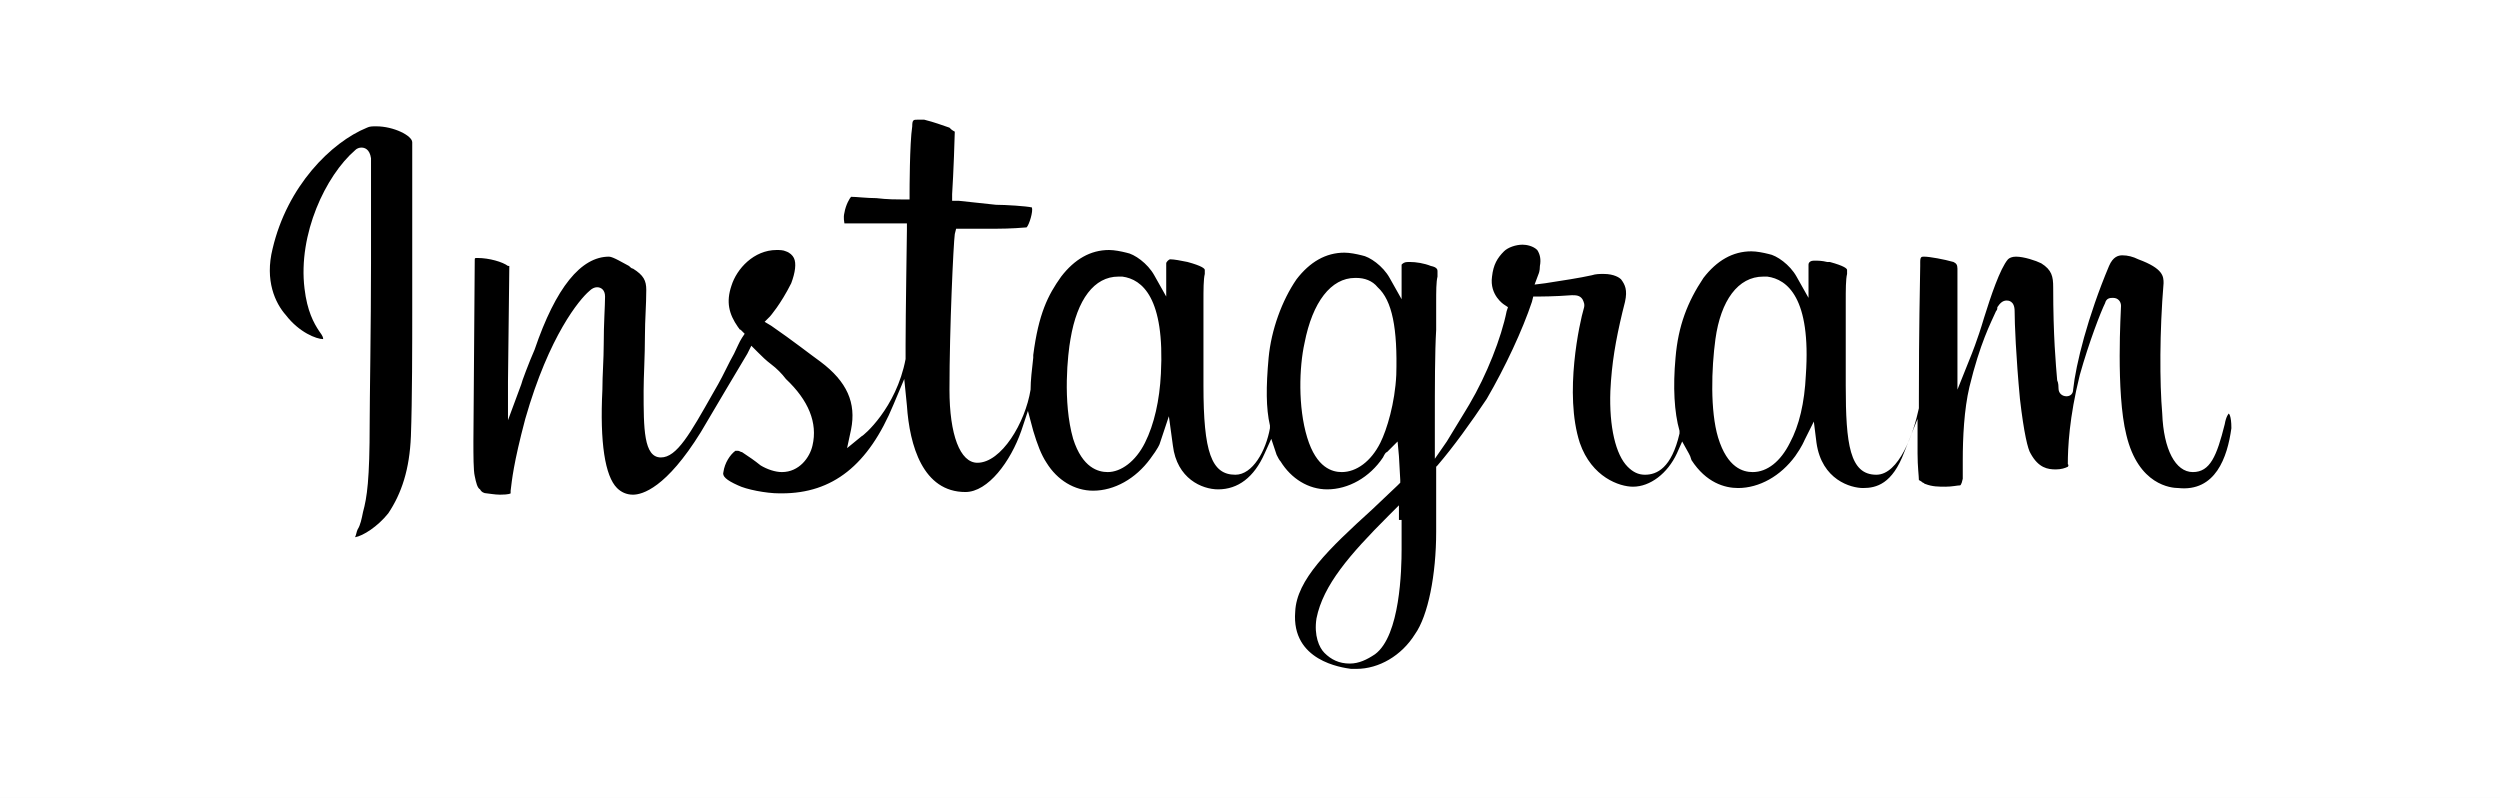
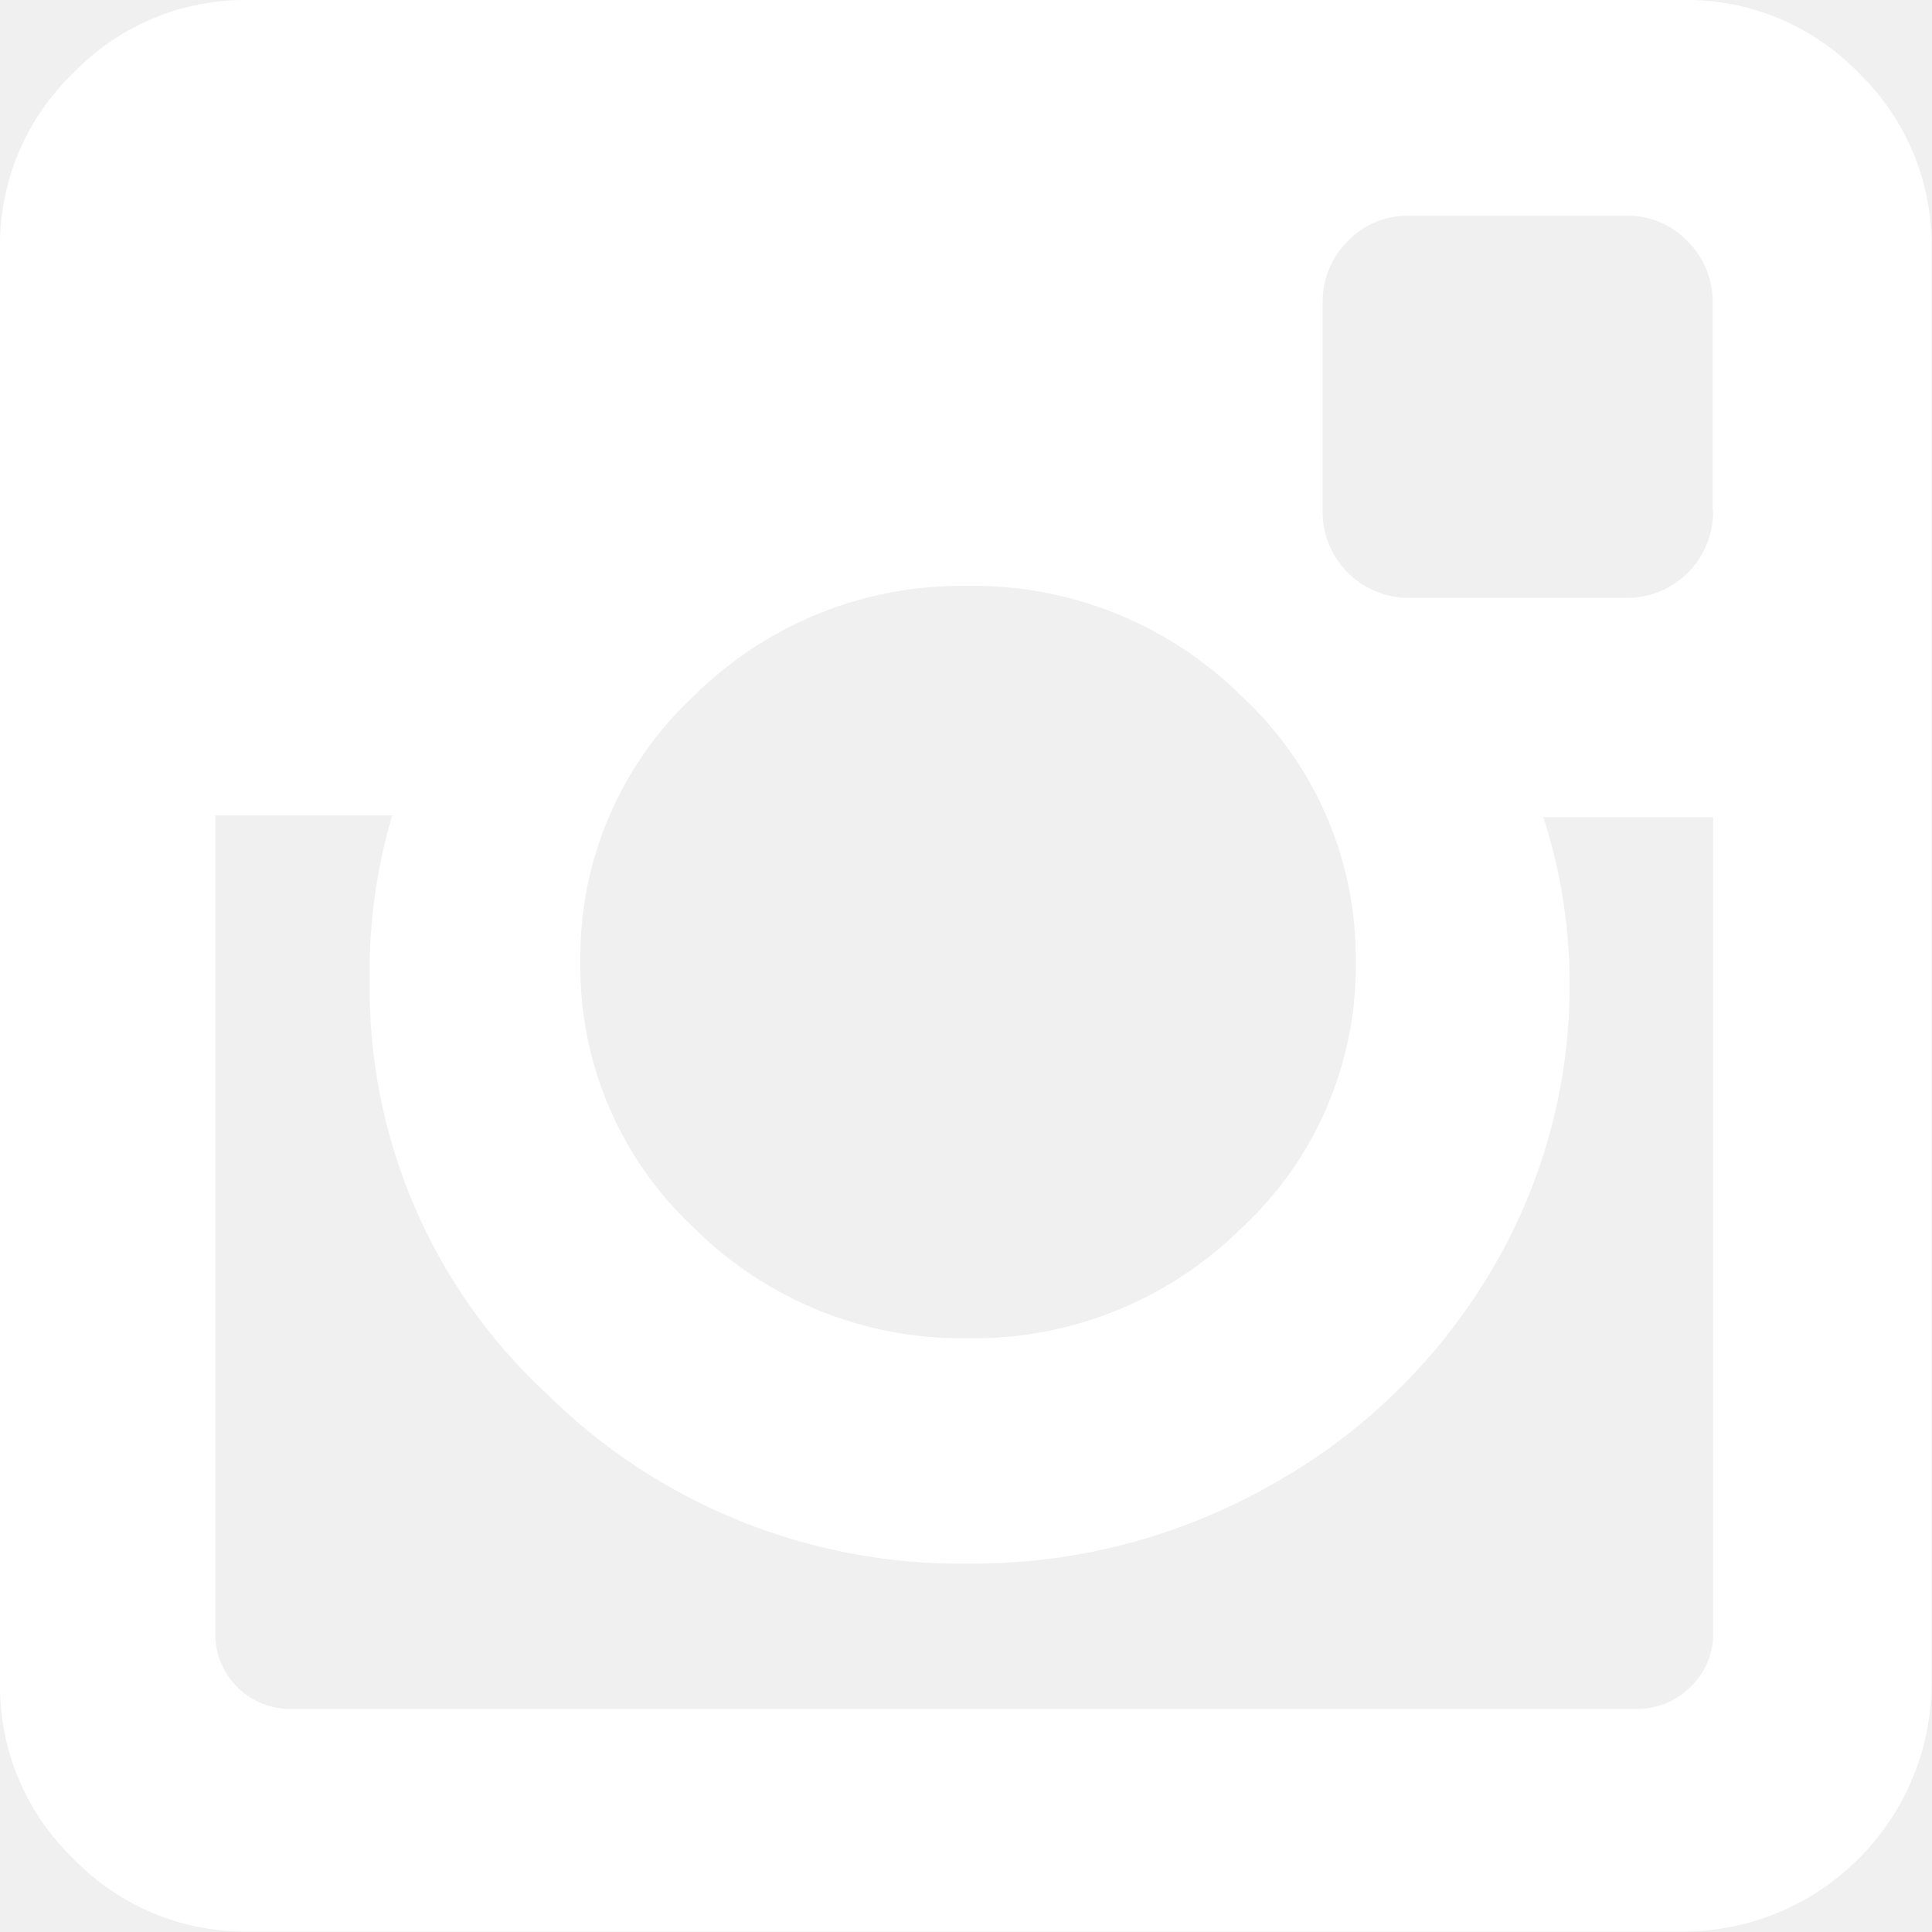
- <svg xmlns="http://www.w3.org/2000/svg" version="1.1" id="Layer_1" x="0px" y="0px" viewBox="0 0 188 60" style="enable-background:new 0 0 188 60;" xml:space="preserve">
-   <style type="text/css">
- 	.st0{fill:#FFFFFF;}
- 	.st1{fill:none;}
- </style>
-   <path class="st0" d="M188,60H0V0h188V60z" />
-   <g>
-     <path class="st1" d="M102.1,21.4c0,0-0.1,0-0.1,0c-1.8,0-2.9,2.1-3.3,4.5c-0.4,1.8-0.5,4.7,0.2,6.9c0.5,1.6,1.3,2.2,2.1,2.2   c0.9,0,1.8-0.8,2.4-2c0.5-1.1,1.1-3,1.1-4.9C104.7,23.4,103.8,21.4,102.1,21.4z" />
-     <path class="st1" d="M132.8,21.4c-0.1,0-0.2,0-0.2,0c-1.7,0-2.8,1.8-3.1,4.2c-0.4,2.5-0.4,5.5,0.2,7.2c0.5,1.6,1.3,2.2,2.1,2.2   c0.9,0,1.8-0.8,2.4-2c0.6-1.1,1.1-2.8,1.1-4.9C135.6,23.8,134.7,21.5,132.8,21.4z" />
-     <path class="st1" d="M99.6,46.5c-0.3,1.9,0.7,2.8,1.9,2.8c0.5,0,1.1-0.2,1.6-0.5c1.1-0.9,1.8-4,1.8-7.5c0-1.5,0-2.2,0-2.2   C102,41.9,100.1,44.2,99.6,46.5z" />
-     <path class="st1" d="M84.3,21.4c-0.1,0-0.2,0-0.2,0c-1.6,0-2.7,1.8-3.1,4.2c-0.3,1.7-0.5,4.8,0.2,7.2c0.5,1.6,1.3,2.2,2.1,2.2   c0.9,0,1.8-0.8,2.4-1.9c0.6-1.2,1.1-3,1.1-5C87.1,23.8,86.2,21.5,84.3,21.4z" />
-     <path d="M28.3,9.5c-0.3,0-0.5,0-0.7,0.1c-2.7,1.1-6,4.4-7.1,9.1c-0.6,2.4,0.2,4.1,1,5c1,1.3,2.3,1.8,2.8,1.8c0-0.1,0-0.2-0.3-0.6   c-0.4-0.6-0.9-1.5-1.1-3.2c-0.5-4.1,1.6-8.5,3.8-10.4c0.2-0.2,0.4-0.2,0.5-0.2c0.2,0,0.6,0.1,0.7,0.8c0,0.2,0,0.5,0,0.9   c0,0.7,0,3.6,0,7c0,4.7-0.1,10.3-0.1,12c0,4.3-0.2,5.6-0.5,6.7c-0.1,0.5-0.2,1-0.4,1.3c-0.1,0.2-0.1,0.4-0.2,0.6   c0.6-0.1,1.7-0.8,2.5-1.8c1-1.5,1.6-3.3,1.7-5.8c0.1-2.7,0.1-7.1,0.1-9.4V10.7C31,10.2,29.6,9.5,28.3,9.5z" />
-     <path d="M167.8,32.2c0-1-0.2-1.1-0.2-1.1c0,0-0.2,0.2-0.3,0.8c-0.6,2.4-1.1,3.6-2.4,3.6c-1.3,0-2.2-1.7-2.3-4.4   c-0.2-2.3-0.2-6.2,0.1-9.8c0-0.5,0-1.1-1.9-1.8c-0.4-0.2-0.8-0.3-1.2-0.3c-0.3,0-0.7,0.1-1,0.8c-1.6,3.8-2.5,7.4-2.7,9.3   c0,0.3-0.2,0.5-0.5,0.5c-0.3,0-0.6-0.2-0.6-0.6c0-0.1,0-0.4-0.1-0.6c-0.1-1.2-0.3-3.3-0.3-7c0-0.8-0.1-1.3-0.9-1.8   c-0.4-0.2-1.3-0.5-1.9-0.5c-0.3,0-0.5,0.1-0.6,0.2c-0.6,0.7-1.3,2.8-1.8,4.4c-0.5,1.7-1,2.9-1,2.9l-1,2.5v-2.7v-6.4   c0-0.3-0.1-0.4-0.3-0.5c-0.7-0.2-1.8-0.4-2.2-0.4c-0.2,0-0.3,0-0.3,0.4l0,0.3c-0.1,5.3-0.1,8.4-0.1,10.1v0.6v0l0,0   c-0.4,1.9-1.5,5-3.2,5c-2,0-2.3-2.3-2.3-6.7c0-1.6,0-2.7,0-3.7c0-0.9,0-1.7,0-2.6c0-0.9,0-1.7,0.1-2.1c0-0.1,0-0.2,0-0.3   c0-0.1-0.2-0.3-1.3-0.6l0,0l-0.2,0c-0.4-0.1-0.7-0.1-1-0.1c-0.2,0-0.4,0.1-0.4,0.3v0.7v1.8l-0.9-1.6c-0.5-0.9-1.5-1.6-2.1-1.7   c-0.4-0.1-0.9-0.2-1.3-0.2c-1.4,0-2.6,0.7-3.6,2c-1.2,1.8-1.9,3.6-2.1,6c-0.2,2.2-0.1,4.1,0.3,5.5l0,0.1l0,0.1   c-0.6,2.6-1.7,3.1-2.6,3.1c-0.5,0-0.9-0.2-1.3-0.6c-0.9-0.9-1.4-3-1.3-5.7c0.1-2.1,0.4-3.8,0.9-5.9l0.2-0.8c0.2-0.9,0-1.3-0.3-1.7   c-0.1-0.1-0.5-0.4-1.3-0.4c-0.3,0-0.6,0-0.9,0.1c-0.9,0.2-2.2,0.4-3.5,0.6l-0.8,0.1l0.3-0.8v0c0,0,0.1-0.2,0.1-0.6v0l0,0   c0.1-0.5,0-0.9-0.2-1.2c-0.3-0.3-0.8-0.4-1.1-0.4c-0.5,0-1.1,0.2-1.4,0.5c-0.5,0.5-0.8,1-0.9,1.9c-0.2,1.4,0.9,2.1,0.9,2.1l0.3,0.2   l-0.1,0.3c-0.4,2-1.5,4.8-2.8,7l-0.3,0.5c-0.5,0.8-0.9,1.5-1.4,2.3l-0.9,1.3v-1.6v-1c0-2.9,0-5.4,0.1-7.1c0-0.9,0-1.6,0-2   c0-0.9,0-1.6,0.1-2c0-0.2,0-0.3,0-0.4c0-0.1,0-0.3-0.5-0.4c-0.5-0.2-1.1-0.3-1.6-0.3h0l0,0c0,0-0.1,0-0.1,0c-0.3,0-0.4,0.1-0.5,0.2   c0,0,0,0.1,0,0.1l0,0v0v0.7v1.8l-0.9-1.6c-0.5-0.9-1.5-1.6-2.1-1.7c-0.4-0.1-0.9-0.2-1.3-0.2c-1.4,0-2.6,0.7-3.6,2   c-1.1,1.6-1.9,3.8-2.1,5.9c-0.2,2.2-0.2,3.8,0.1,5.1l0,0.1l0,0.1c-0.3,1.7-1.3,3.5-2.6,3.5c-1.8,0-2.4-1.7-2.4-6.7   c0-1.6,0-2.7,0-3.7c0-0.9,0-1.7,0-2.6c0-0.9,0-1.7,0.1-2.1c0-0.1,0-0.2,0-0.3c0-0.1-0.2-0.3-1.3-0.6l0,0c-0.5-0.1-1-0.2-1.3-0.2   c-0.1,0-0.3,0.2-0.3,0.3v0.7v1.8l-0.9-1.6c-0.5-0.9-1.5-1.6-2.1-1.7c-0.4-0.1-0.9-0.2-1.3-0.2c-1.4,0-2.6,0.7-3.6,2   c-1,1.4-1.7,2.8-2.1,5.9l0,0.2c-0.1,0.9-0.2,1.7-0.2,2.4v0l0,0c-0.4,2.5-2.2,5.5-4,5.5c-1.3,0-2.1-2.1-2.1-5.5   c0-4.6,0.3-11,0.4-11.7l0.1-0.4h0.4h2.1c0.9,0,1.6,0,2.8-0.1c0.2-0.2,0.5-1.2,0.4-1.5c-0.4-0.1-2-0.2-2.7-0.2   c-0.9-0.1-2.8-0.3-2.8-0.3l-0.5,0l0-0.5c0.1-1.5,0.2-4.4,0.2-4.7c0,0-0.2-0.1-0.3-0.2c0,0-0.1-0.1-0.1-0.1   c-0.6-0.2-1.1-0.4-1.9-0.6c-0.2,0-0.3,0-0.5,0c-0.3,0-0.4,0-0.4,0.5c-0.2,1.3-0.2,4.9-0.2,5v0.5h-0.5c-0.4,0-1.2,0-2-0.1   c-0.7,0-1.5-0.1-1.9-0.1c-0.1,0.1-0.4,0.6-0.5,1.2c-0.1,0.4,0,0.7,0,0.8c0,0,0,0,0,0c0.5,0,1.2,0,1.9,0c0.8,0,1.6,0,2.3,0h0.5   l0,0.5c0,0.1-0.1,6.6-0.1,8.6V27v0l0,0c-0.7,3.7-3.2,5.8-3.3,5.8l-1.1,0.9l0.3-1.4c0.4-2-0.3-3.6-2.3-5.1c-0.7-0.5-2.1-1.6-3.7-2.7   l-0.5-0.3l0.4-0.4c0,0,0.8-0.9,1.6-2.5c0.3-0.8,0.4-1.5,0.2-1.9c-0.1-0.2-0.3-0.4-0.6-0.5c-0.2-0.1-0.5-0.1-0.7-0.1   c-1.7,0-3,1.4-3.4,2.7c-0.4,1.2-0.2,2.1,0.5,3.1c0.1,0.1,0.1,0.2,0.2,0.2l0.3,0.3l-0.2,0.3c-0.2,0.3-0.4,0.8-0.6,1.2   c-0.4,0.7-0.8,1.6-1.2,2.3l-0.4,0.7c-1.7,3-2.7,4.8-3.9,4.8c-1.3,0-1.3-2.2-1.3-5c0-1.1,0.1-2.6,0.1-4.2c0-1.1,0.1-2.3,0.1-3.4   c0-0.7-0.2-1.1-1-1.6c-0.1,0-0.2-0.1-0.3-0.2c-0.4-0.2-1.2-0.7-1.5-0.7c-2.1,0-4,2.3-5.6,7c-0.4,0.9-1,2.5-1,2.6l-1,2.7l0-2.9   l0.1-8.6c0,0,0,0,0-0.1l-0.1,0l0,0c-0.4-0.3-1.4-0.6-2.3-0.6c-0.2,0-0.2,0-0.2,0.2l-0.1,13.6c0,1,0,2.2,0.1,2.6   c0.1,0.5,0.2,0.9,0.4,1c0.1,0.2,0.3,0.3,0.5,0.3c0.1,0,0.6,0.1,1,0.1c0.7,0,0.8-0.1,0.8-0.1l0-0.2c0.1-0.8,0.2-2,1.1-5.4   c1.8-6.3,4.1-9,4.8-9.6c0.2-0.2,0.4-0.3,0.6-0.3c0.3,0,0.6,0.2,0.6,0.7c0,0.7-0.1,2-0.1,3.6c0,1.1-0.1,2.3-0.1,3.4   c-0.2,4,0.2,6.5,1.1,7.4c0.3,0.3,0.7,0.5,1.2,0.5c0.7,0,2.5-0.5,5.1-4.7c1.3-2.2,2.6-4.4,3.5-5.9l0.3-0.6l0.5,0.5   c0.3,0.3,0.6,0.6,1,0.9c0.4,0.3,0.8,0.7,1.1,1.1c1.7,1.6,2.4,3.3,2,5c-0.2,0.9-1,2-2.3,2c-0.5,0-1.1-0.2-1.6-0.5   c-0.5-0.4-0.8-0.6-1.4-1c-0.1,0-0.2-0.1-0.3-0.1c-0.1,0-0.1,0-0.2,0c-0.4,0.3-0.8,0.9-0.9,1.6l0,0l0,0c-0.1,0.3,0.2,0.6,1.1,1   c0.6,0.3,2.1,0.6,3.1,0.6c0.1,0,0.2,0,0.2,0c3.8,0,6.5-2.1,8.4-6.7l0.8-1.9l0.2,2c0.2,3,1.2,6.5,4.4,6.5c1.7,0,3.4-2.3,4.2-4.6   l0.5-1.5l0.4,1.5c0.3,1,0.6,1.8,1,2.4c0.8,1.3,2.1,2.1,3.5,2.1c1.6,0,3.2-0.9,4.3-2.4c0.6-0.8,0.7-1.1,0.7-1.1l0.7-2.1l0.3,2.2   c0.3,2.5,2.2,3.3,3.4,3.3c1.5,0,2.7-0.9,3.5-2.7l0.5-1.1l0.4,1.2c0.1,0.2,0.2,0.4,0.3,0.5l0,0l0,0c0.8,1.3,2.1,2.1,3.5,2.1   c1.6,0,3.2-0.9,4.2-2.4c0.1-0.2,0.2-0.4,0.3-0.4l0.8-0.8l0.1,1.1l0.1,1.8l0,0.2l-0.2,0.2l-1.9,1.8c-3.3,3-5.7,5.3-5.8,7.7   c-0.3,3.7,3.5,4.2,4.2,4.3c0.1,0,0.3,0,0.4,0c1.7,0,3.4-1,4.4-2.6c1-1.4,1.6-4.5,1.6-7.7c0-0.6,0-1.3,0-2c0-0.9,0-1.7,0-2.7v-0.2   l0.1-0.1c1.2-1.4,2.5-3.2,3.7-5c1.4-2.4,2.7-5.2,3.4-7.3l0.1-0.4h0.4c0,0,1.2,0,2.5-0.1c0,0,0,0,0,0c0.3,0,0.6,0,0.8,0.3   c0.1,0.2,0.2,0.4,0.1,0.7c-0.3,1-1.5,6.4-0.3,10.1c0.9,2.6,3,3.3,4,3.3c1.3,0,2.6-1,3.3-2.5l0.4-0.9l0.5,0.9l0.1,0.2l0.1,0.3   c1.1,1.7,2.5,2.1,3.5,2.1c1.6,0,3.2-0.9,4.3-2.4c0.5-0.7,0.7-1.2,0.7-1.2l0.7-1.4l0.2,1.6c0.4,2.8,2.6,3.4,3.5,3.4   c1,0,2.2-0.3,3.1-2.7l1-2.5v2.6c0,1,0.1,1.7,0.1,2c0,0,0.2,0.1,0.3,0.2c0.1,0,0.1,0.1,0.2,0.1c0.5,0.2,1,0.2,1.5,0.2   c0.5,0,0.9-0.1,1.1-0.1c0,0,0.1,0,0.2-0.5c0-0.4,0-0.9,0-1.4c0-1.7,0.1-3.8,0.5-5.5c0.8-3.3,1.6-4.8,2-5.7c0.1-0.1,0.1-0.2,0.1-0.3   l0,0l0,0c0.2-0.3,0.4-0.5,0.7-0.5c0.1,0,0.6,0,0.6,0.8c0,0.9,0.1,3.4,0.4,6.6c0.3,2.6,0.6,3.8,0.8,4.1c0.6,1.1,1.3,1.2,1.9,1.2   c0.4,0,0.7-0.1,0.9-0.2c0,0,0.1-0.1,0-0.2c0-1.2,0.1-3.5,0.9-6.7c0.7-2.5,1.6-4.8,1.9-5.4c0.1-0.4,0.4-0.4,0.6-0.4   c0.4,0,0.6,0.3,0.6,0.6c0,0.3-0.4,6.5,0.4,9.7c0.9,3.8,3.4,4,3.9,4C166.6,37,167.5,34.4,167.8,32.2z M87.3,28.1   c-0.1,2-0.5,3.8-1.2,5.2c-0.7,1.4-1.8,2.2-2.8,2.2c-0.7,0-1.9-0.3-2.6-2.5c-0.8-2.8-0.4-6.4-0.2-7.5c0.5-3,1.8-4.7,3.6-4.7   c0.1,0,0.2,0,0.3,0C85.9,21,87.6,22.4,87.3,28.1z M105,28.2c-0.1,2.1-0.7,4.1-1.2,5.1c-0.7,1.4-1.8,2.2-2.9,2.2   c-0.7,0-1.9-0.3-2.6-2.6c-0.7-2.3-0.6-5.3-0.2-7.1c0.6-3.1,2-4.9,3.8-4.9c0,0,0.1,0,0.1,0c0,0,0,0,0,0c0.6,0,1.2,0.2,1.6,0.7   C104.7,22.6,105.1,24.7,105,28.2z M105.4,39.1v2.2c0,1.5-0.1,6.5-2,7.9c-0.6,0.4-1.2,0.7-1.9,0.7c-0.8,0-1.4-0.3-1.9-0.8   c-0.4-0.4-0.8-1.3-0.6-2.6c0.5-2.5,2.5-4.8,5.4-7.7l0.8-0.8V39.1z M135.8,28.2c-0.1,2.1-0.5,3.8-1.2,5.1c-0.7,1.4-1.7,2.2-2.8,2.2   c-0.7,0-1.9-0.3-2.6-2.6c-0.6-2-0.5-5.2-0.2-7.4c0.4-2.9,1.7-4.7,3.6-4.7c0.1,0,0.2,0,0.3,0C134.4,21,136.2,22.4,135.8,28.2z" />
-   </g>
+ <svg xmlns="http://www.w3.org/2000/svg" id="Layer_1" data-name="Layer 1" width="42.01" height="42.01" viewBox="0 0 42.01 42.01">
+   <defs>
+     <style>.cls-1{fill:#fff;}</style>
+   </defs>
+   <path class="cls-1" d="M37.25,35.49V17.77H33.56a11.77,11.77,0,0,1,.57,3.58,12.12,12.12,0,0,1-1.75,6.36,12.76,12.76,0,0,1-4.76,4.59A13.13,13.13,0,0,1,21.06,34a12.78,12.78,0,0,1-9.19-3.71,12,12,0,0,1-3.83-9,11.77,11.77,0,0,1,.49-3.56H4.68V35.49a1.63,1.63,0,0,0,1.6,1.67h29.3a1.63,1.63,0,0,0,1.17-.47A1.59,1.59,0,0,0,37.25,35.49ZM29.48,20.92A7.75,7.75,0,0,0,27,15.14a8.28,8.28,0,0,0-6-2.4,8.25,8.25,0,0,0-5.91,2.39,7.75,7.75,0,0,0-2.47,5.78,7.75,7.75,0,0,0,2.47,5.79A8.25,8.25,0,0,0,21,29.1a8.28,8.28,0,0,0,6-2.4A7.75,7.75,0,0,0,29.48,20.92Zm7.76-9.84V6.56a1.84,1.84,0,0,0-.54-1.31,1.8,1.8,0,0,0-1.31-.56H30.61a1.8,1.8,0,0,0-1.31.56,1.84,1.84,0,0,0-.54,1.31v4.52A1.87,1.87,0,0,0,30.6,13h4.8a1.87,1.87,0,0,0,1.85-1.89h0ZM42,5.39V36.62A5.41,5.41,0,0,1,36.62,42H5.39a5.19,5.19,0,0,1-3.8-1.59A5.19,5.19,0,0,1,0,36.62V5.39a5.19,5.19,0,0,1,1.59-3.8A5.19,5.19,0,0,1,5.39,0H36.62a5.19,5.19,0,0,1,3.8,1.59A5.19,5.19,0,0,1,42,5.39Z" />
</svg>
